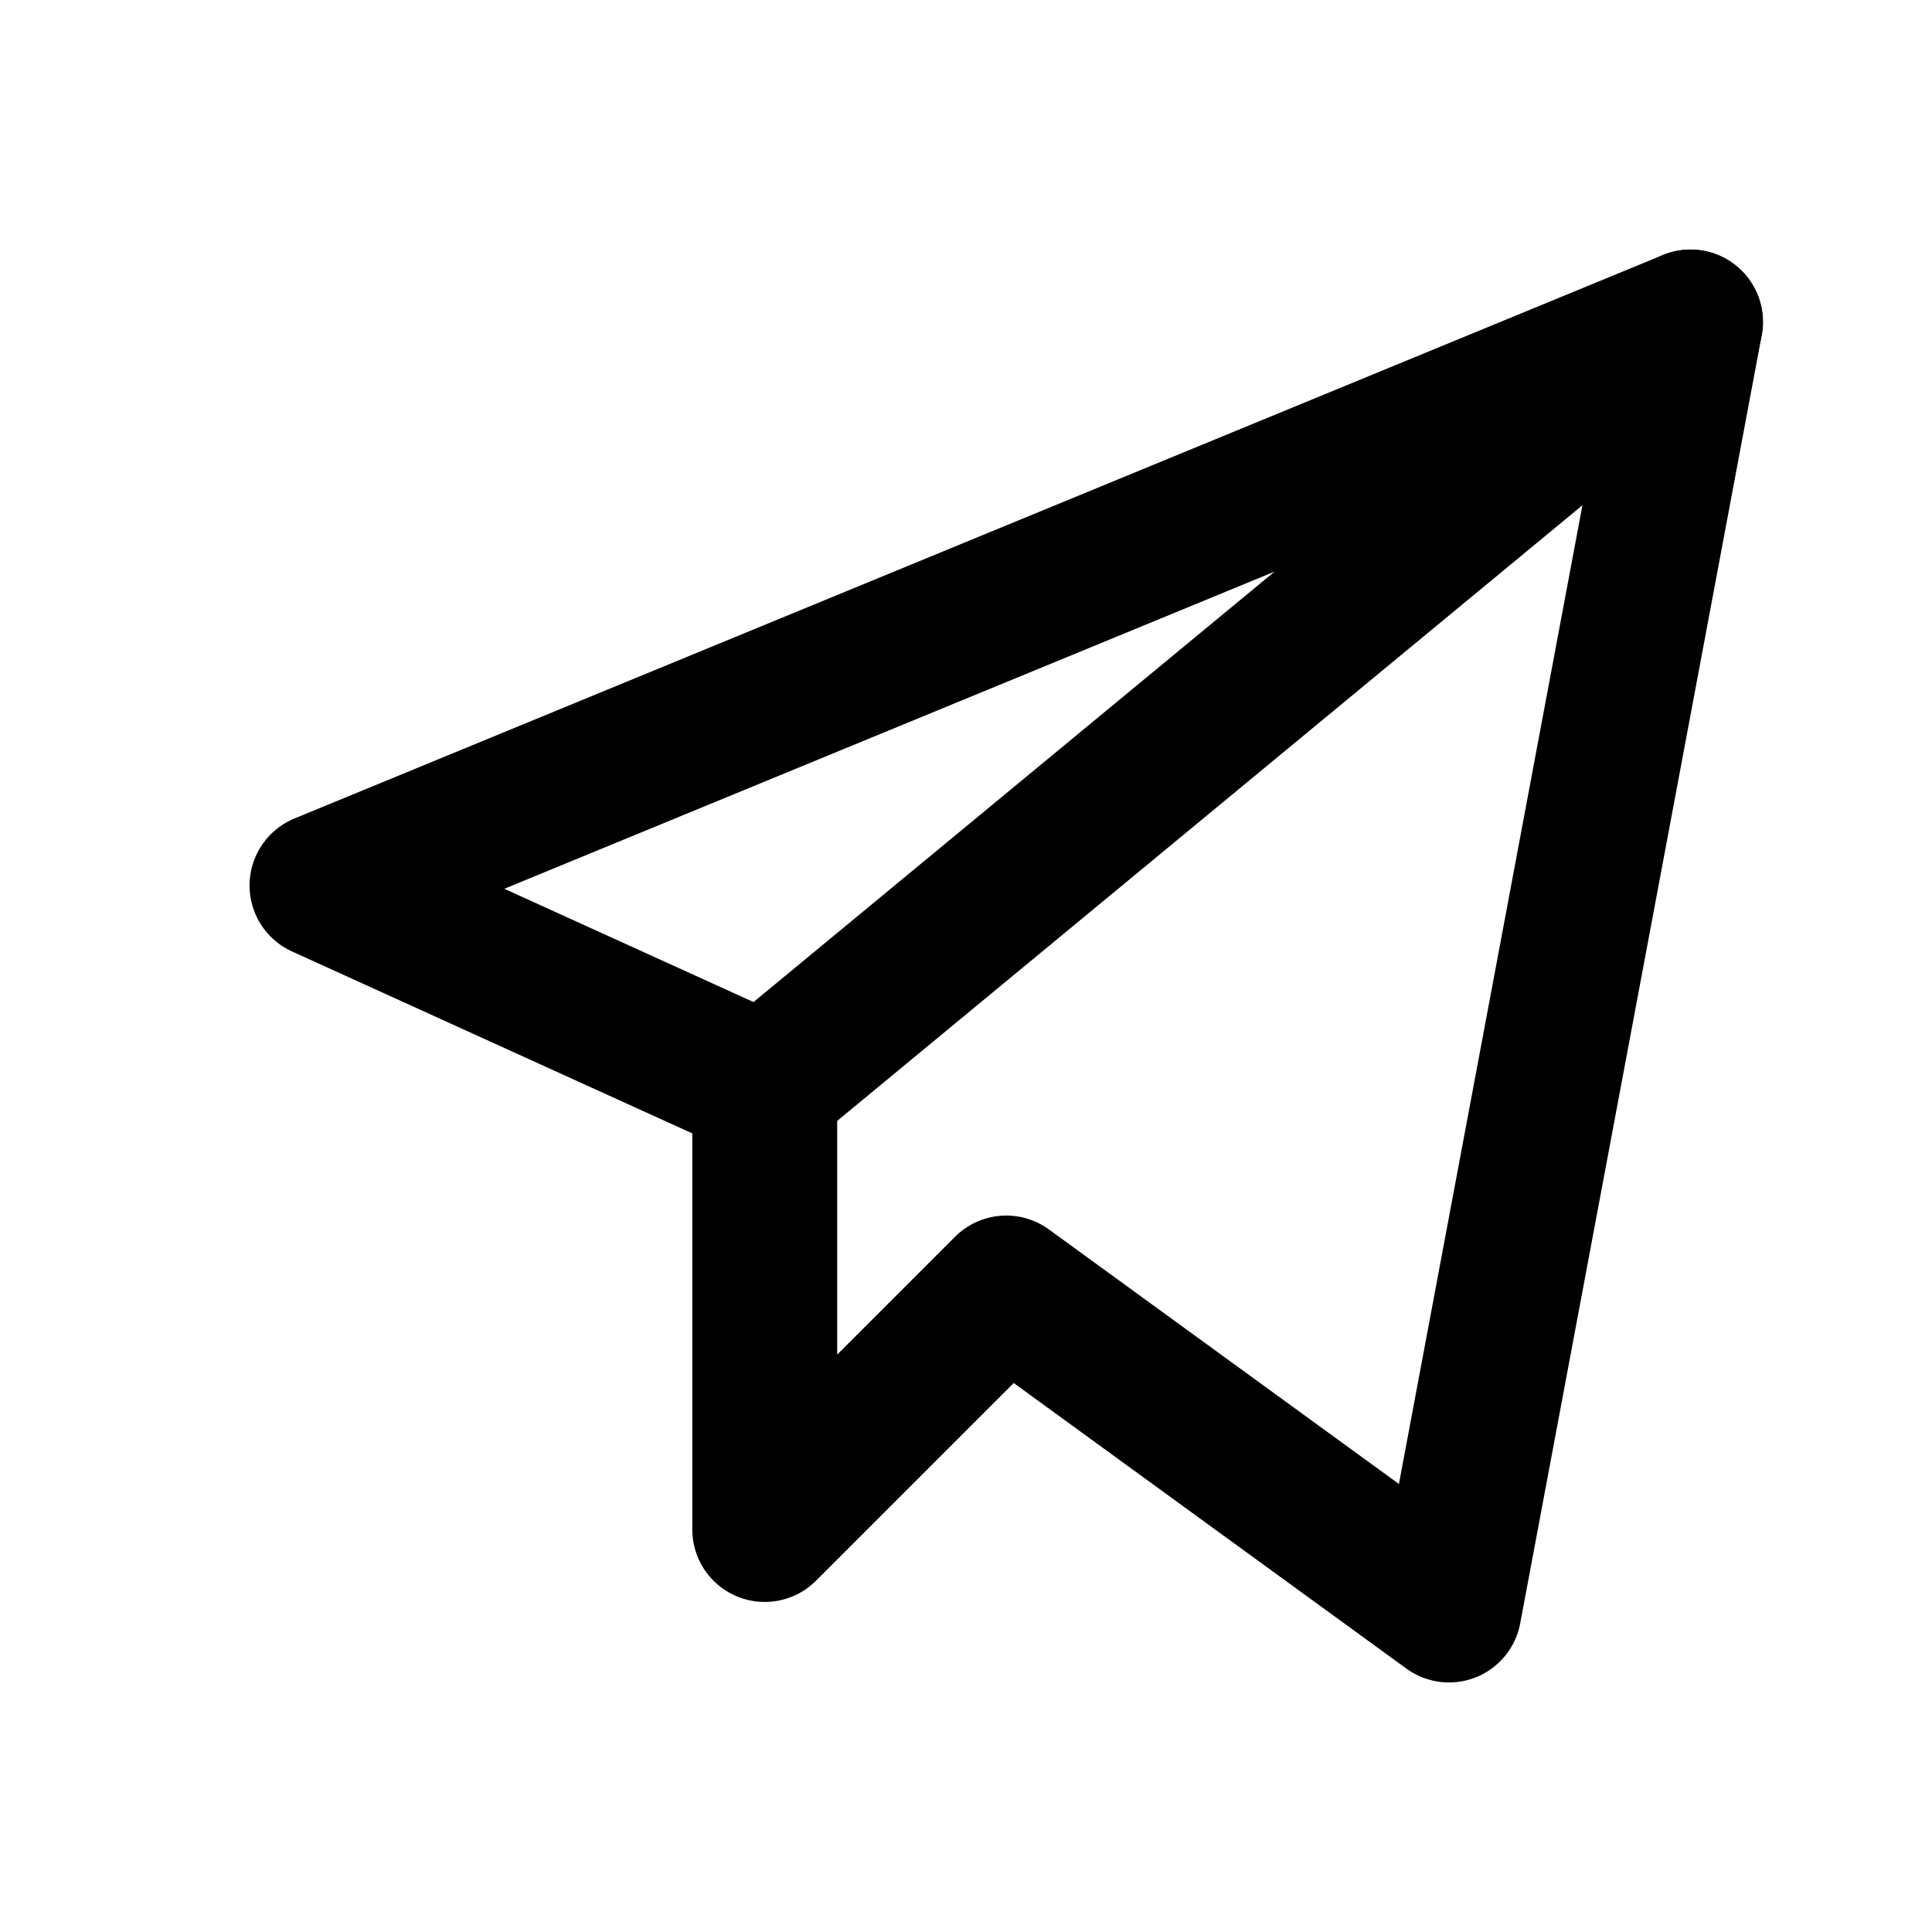
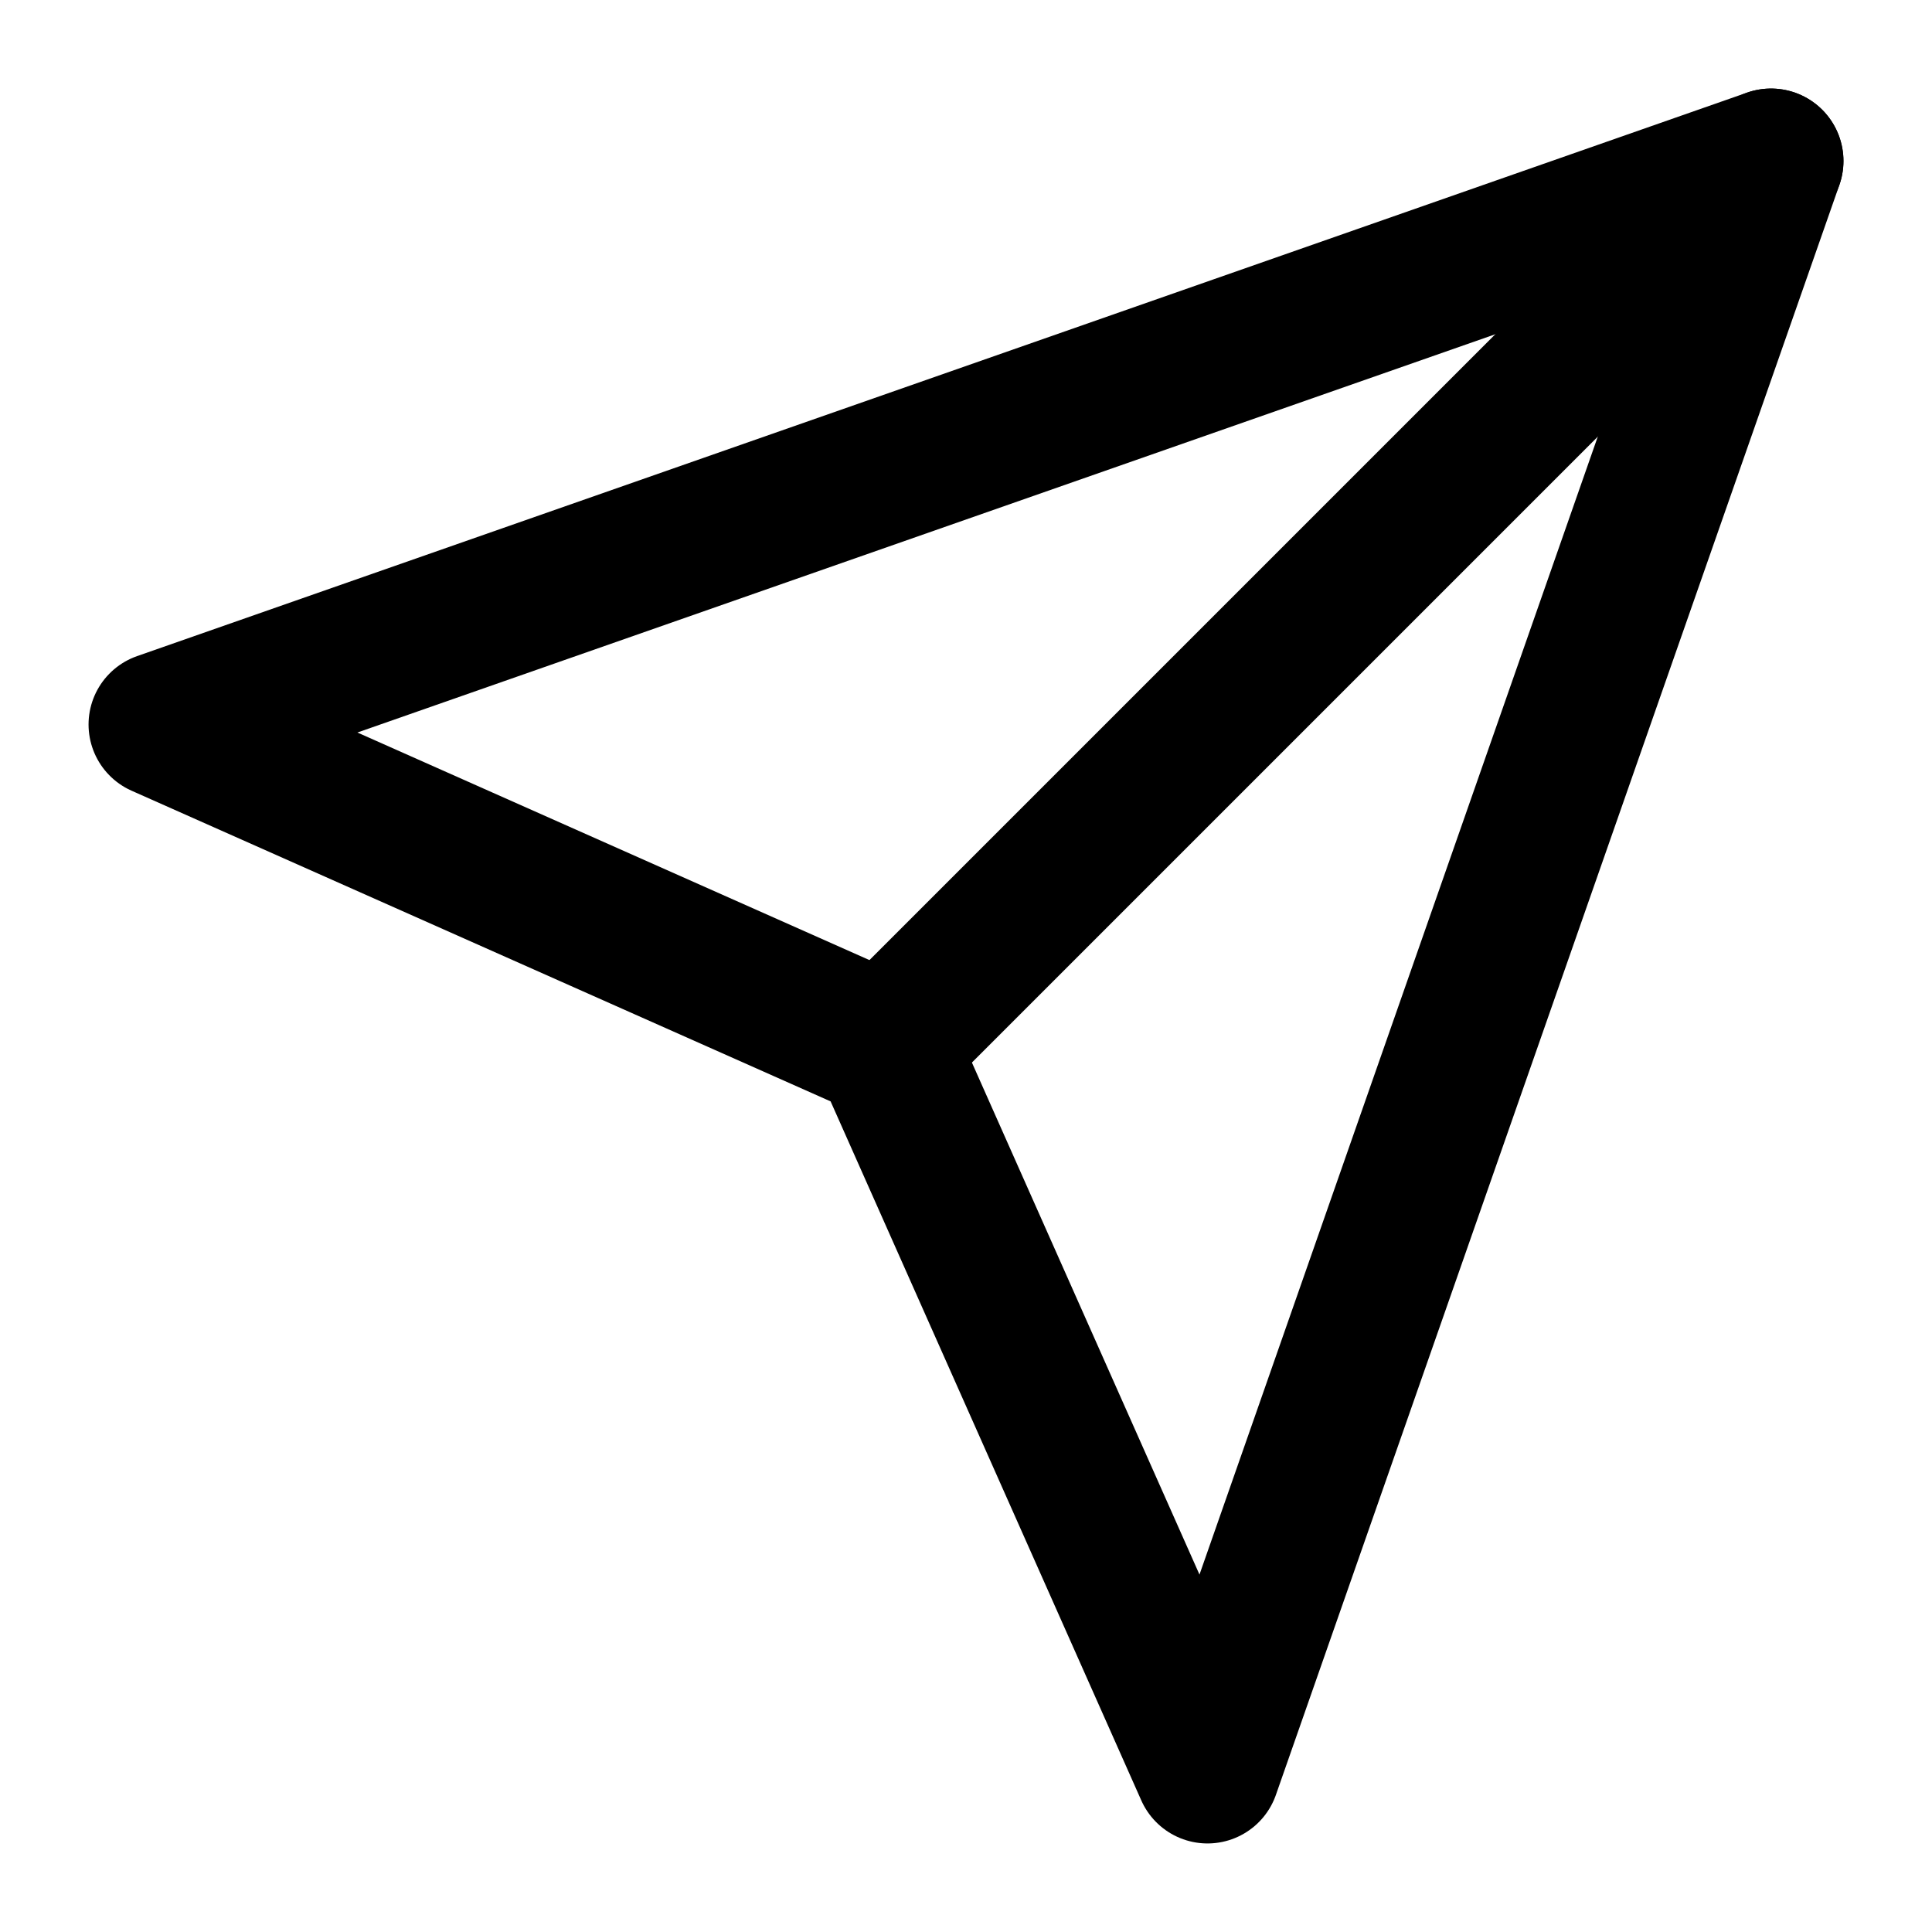
- <svg viewBox="0 0 24 24" fill="none" stroke="currentColor" stroke-width="1.8" stroke-linecap="round" stroke-linejoin="round" aria-hidden="true" focusable="false">
-   <path d="m21 4-3 16-5.5-4-3 3v-5.5L4 11 21 4Z" />
-   <path d="M21 4 9.5 13.5" />
+ <svg xmlns="http://www.w3.org/2000/svg" viewBox="0 0 24 24" fill="none" stroke="currentColor" stroke-width="1.8" stroke-linecap="round" stroke-linejoin="round" aria-hidden="true">
+   <line x1="22" y1="2" x2="11" y2="13" />
+   <polygon points="22 2 15 22 11 13 2 9 22 2" />
</svg>
